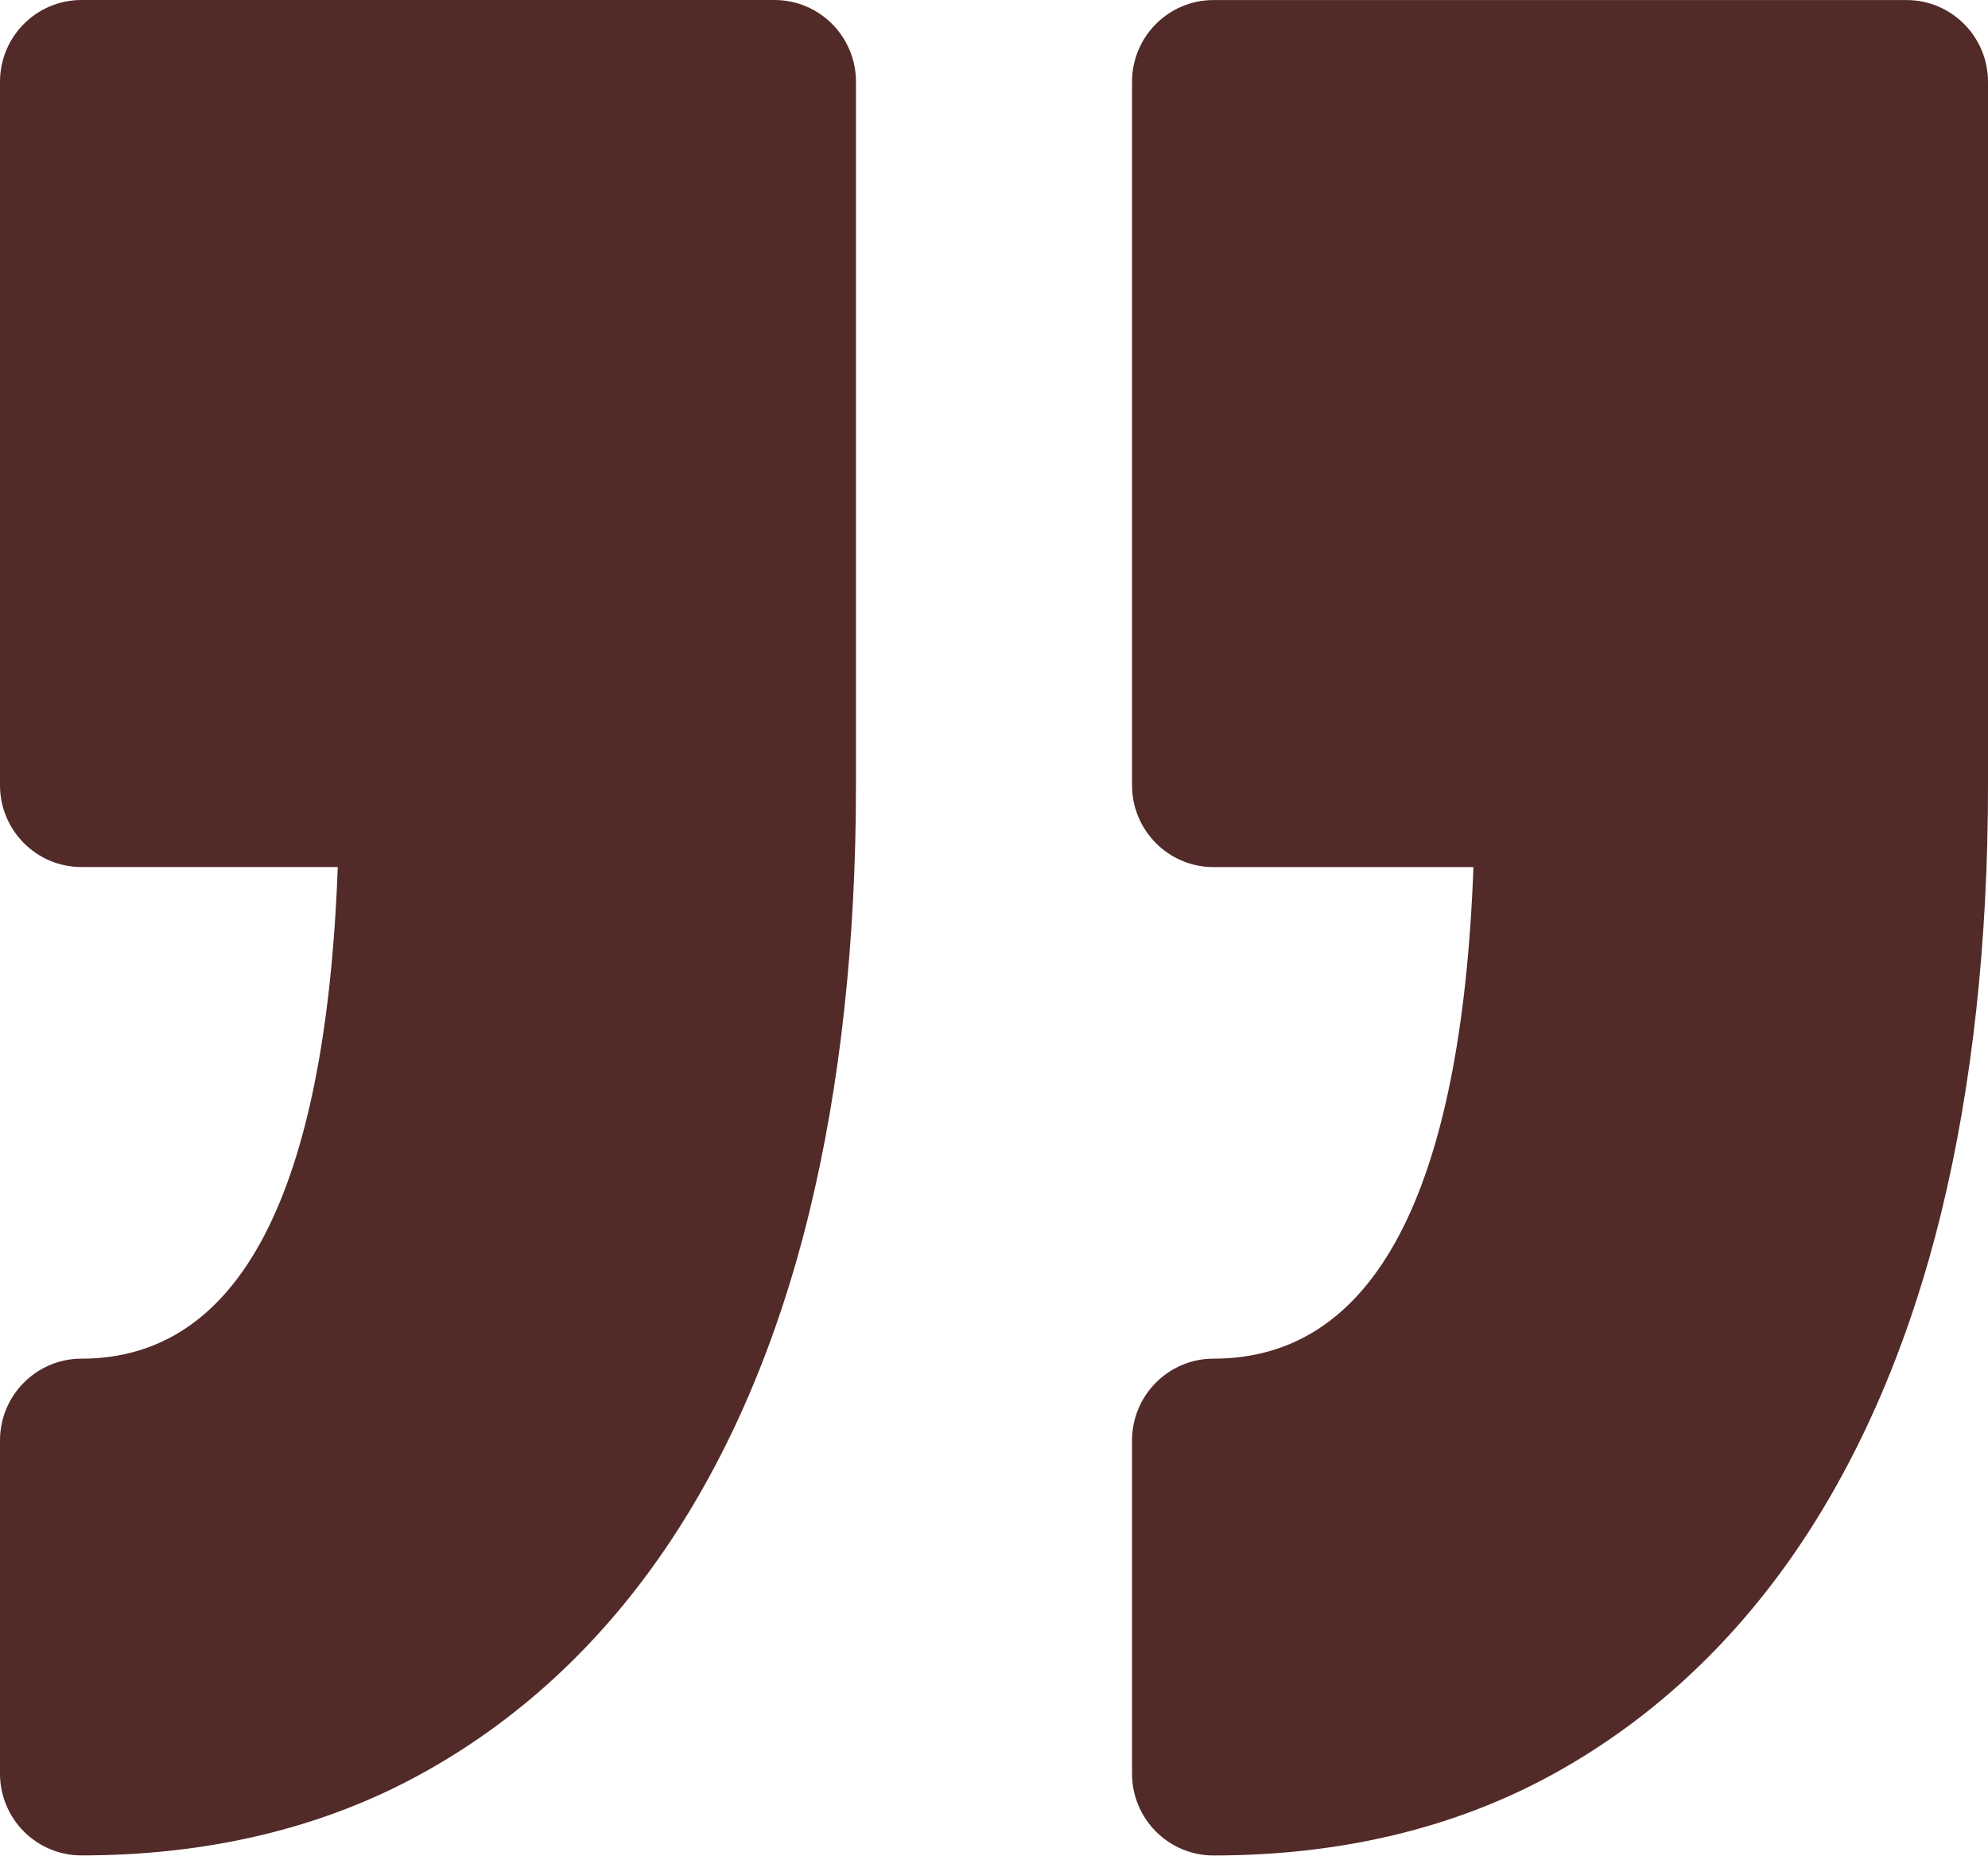
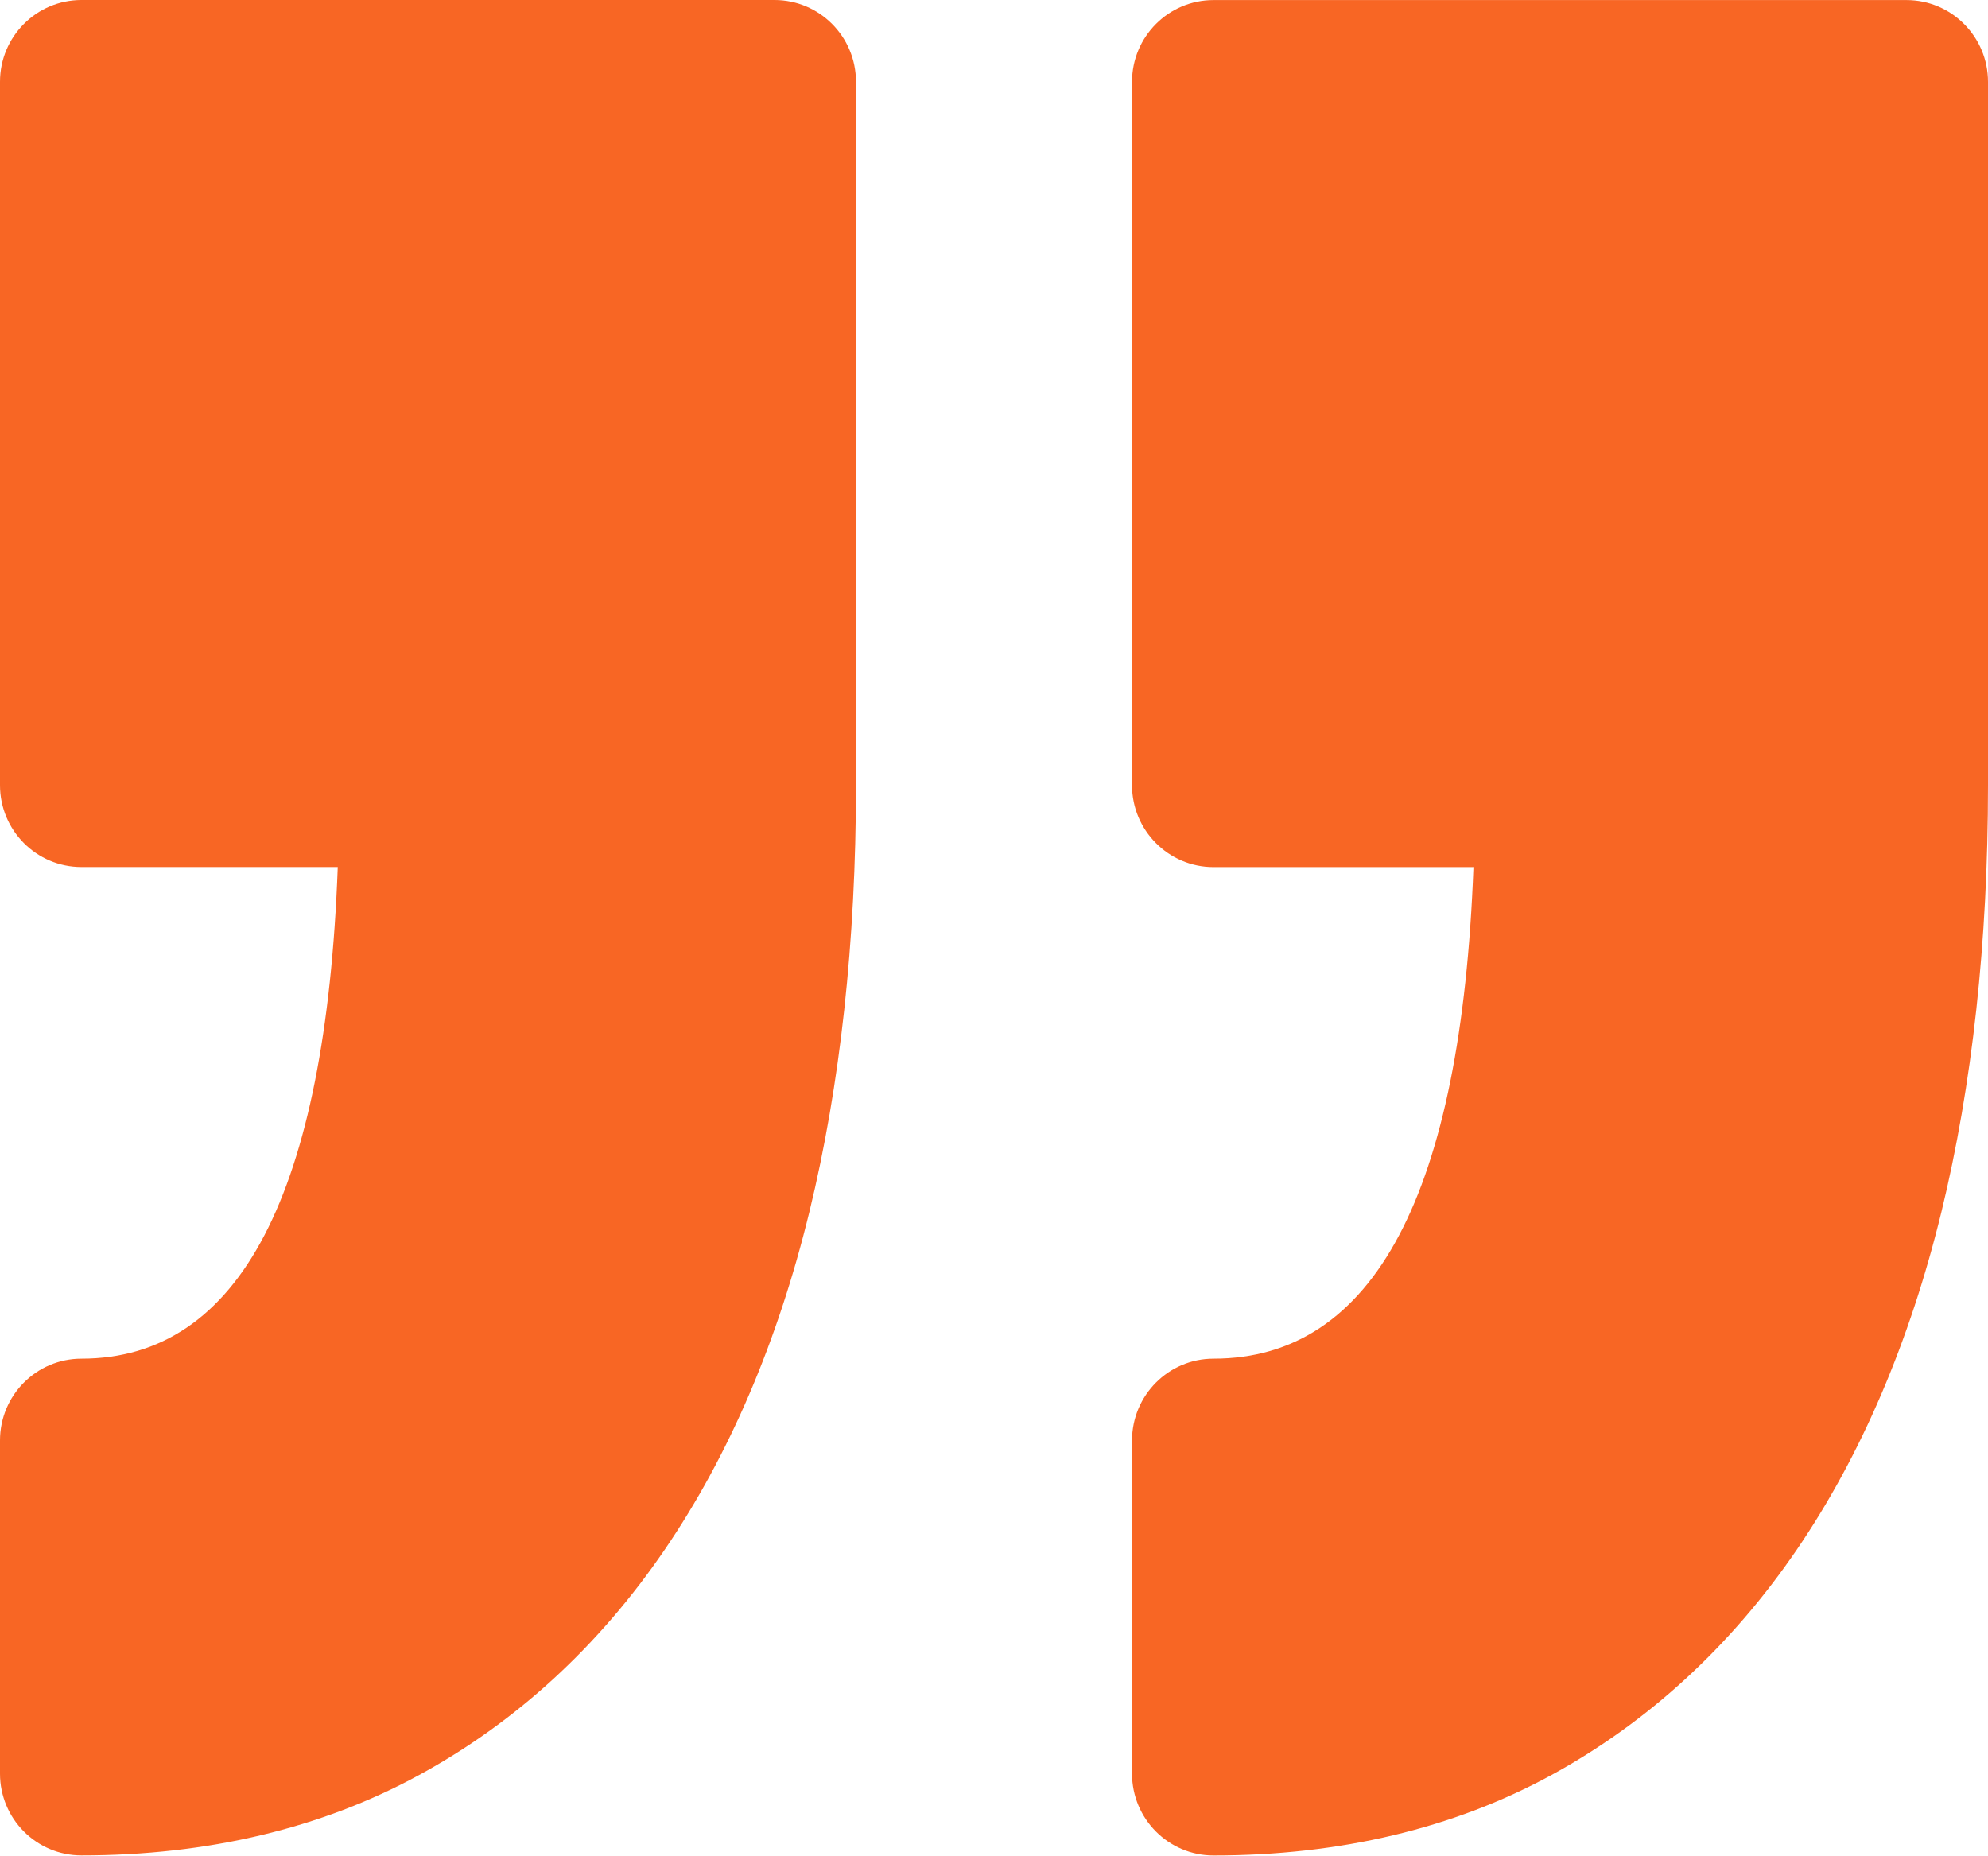
<svg xmlns="http://www.w3.org/2000/svg" width="30" height="28" viewBox="0 0 30 28" fill="none">
-   <path d="M17.083 26.765V21.738C17.083 21.056 17.634 20.503 18.312 20.503C20.735 20.503 22.052 18.009 22.235 13.085L18.312 13.085C17.634 13.085 17.083 12.531 17.083 11.85V1.235C17.083 0.553 17.634 0.001 18.312 0.001L28.771 0.001C29.449 0.001 30 0.554 30 1.235V11.85C30 14.21 29.763 16.377 29.297 18.289C28.818 20.25 28.084 21.965 27.114 23.386C26.117 24.846 24.868 25.992 23.405 26.79C21.931 27.593 20.218 28 18.312 28C17.634 28 17.083 27.447 17.083 26.765ZM1.229 20.503C0.55 20.503 0 21.056 0 21.737L0 26.765C0 27.447 0.55 27.999 1.229 27.999C3.134 27.999 4.848 27.591 6.321 26.788C7.785 25.991 9.034 24.846 10.031 23.385C11.001 21.964 11.736 20.25 12.214 18.288C12.68 16.375 12.917 14.208 12.917 11.849L12.917 1.234C12.917 0.552 12.366 0 11.688 0L1.229 0C0.55 0 0 0.553 0 1.234L0 11.849C0 12.531 0.55 13.084 1.229 13.084H5.097C4.916 18.008 3.617 20.503 1.229 20.503Z" fill="#522A28" />
+   <path d="M17.083 26.765V21.738C17.083 21.056 17.634 20.503 18.312 20.503C20.735 20.503 22.052 18.009 22.235 13.085L18.312 13.085C17.634 13.085 17.083 12.531 17.083 11.85V1.235C17.083 0.553 17.634 0.001 18.312 0.001L28.771 0.001C29.449 0.001 30 0.554 30 1.235V11.85C30 14.21 29.763 16.377 29.297 18.289C28.818 20.25 28.084 21.965 27.114 23.386C26.117 24.846 24.868 25.992 23.405 26.79C21.931 27.593 20.218 28 18.312 28C17.634 28 17.083 27.447 17.083 26.765ZM1.229 20.503C0.55 20.503 0 21.056 0 21.737L0 26.765C0 27.447 0.55 27.999 1.229 27.999C3.134 27.999 4.848 27.591 6.321 26.788C7.785 25.991 9.034 24.846 10.031 23.385C11.001 21.964 11.736 20.25 12.214 18.288C12.68 16.375 12.917 14.208 12.917 11.849L12.917 1.234C12.917 0.552 12.366 0 11.688 0L1.229 0C0.55 0 0 0.553 0 1.234L0 11.849C0 12.531 0.55 13.084 1.229 13.084H5.097C4.916 18.008 3.617 20.503 1.229 20.503Z" fill="#F86624" />
</svg>
